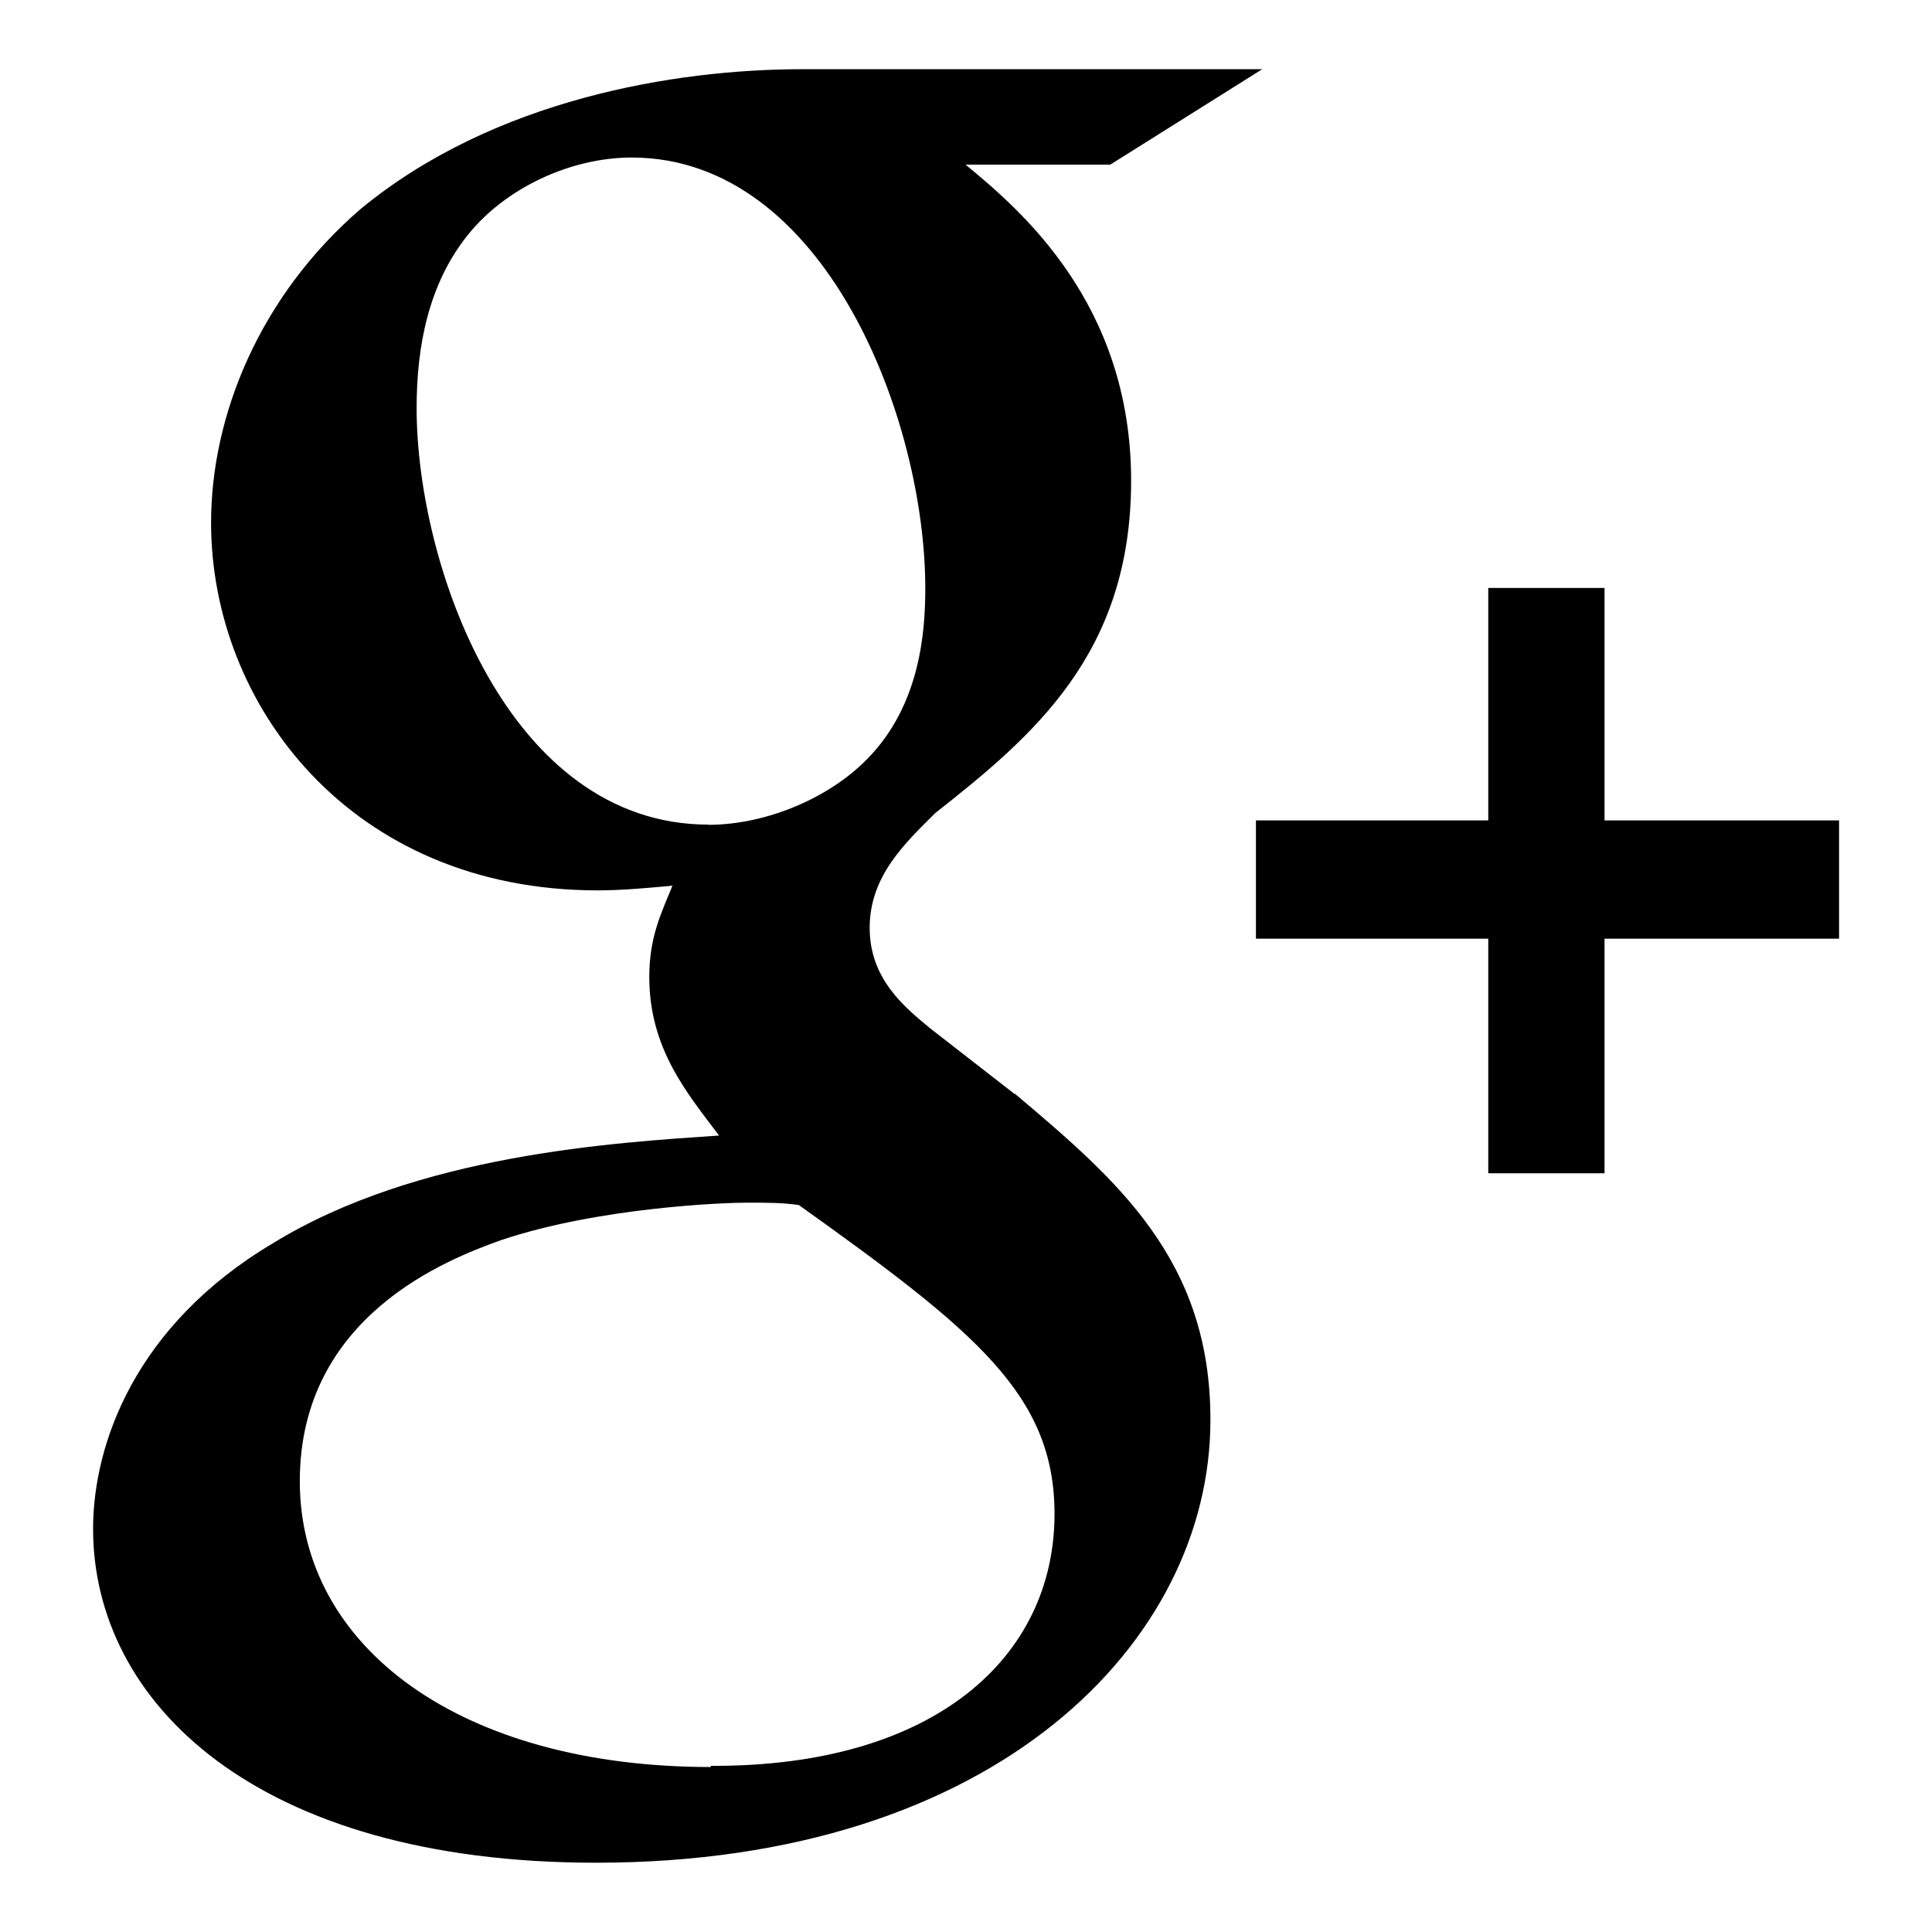
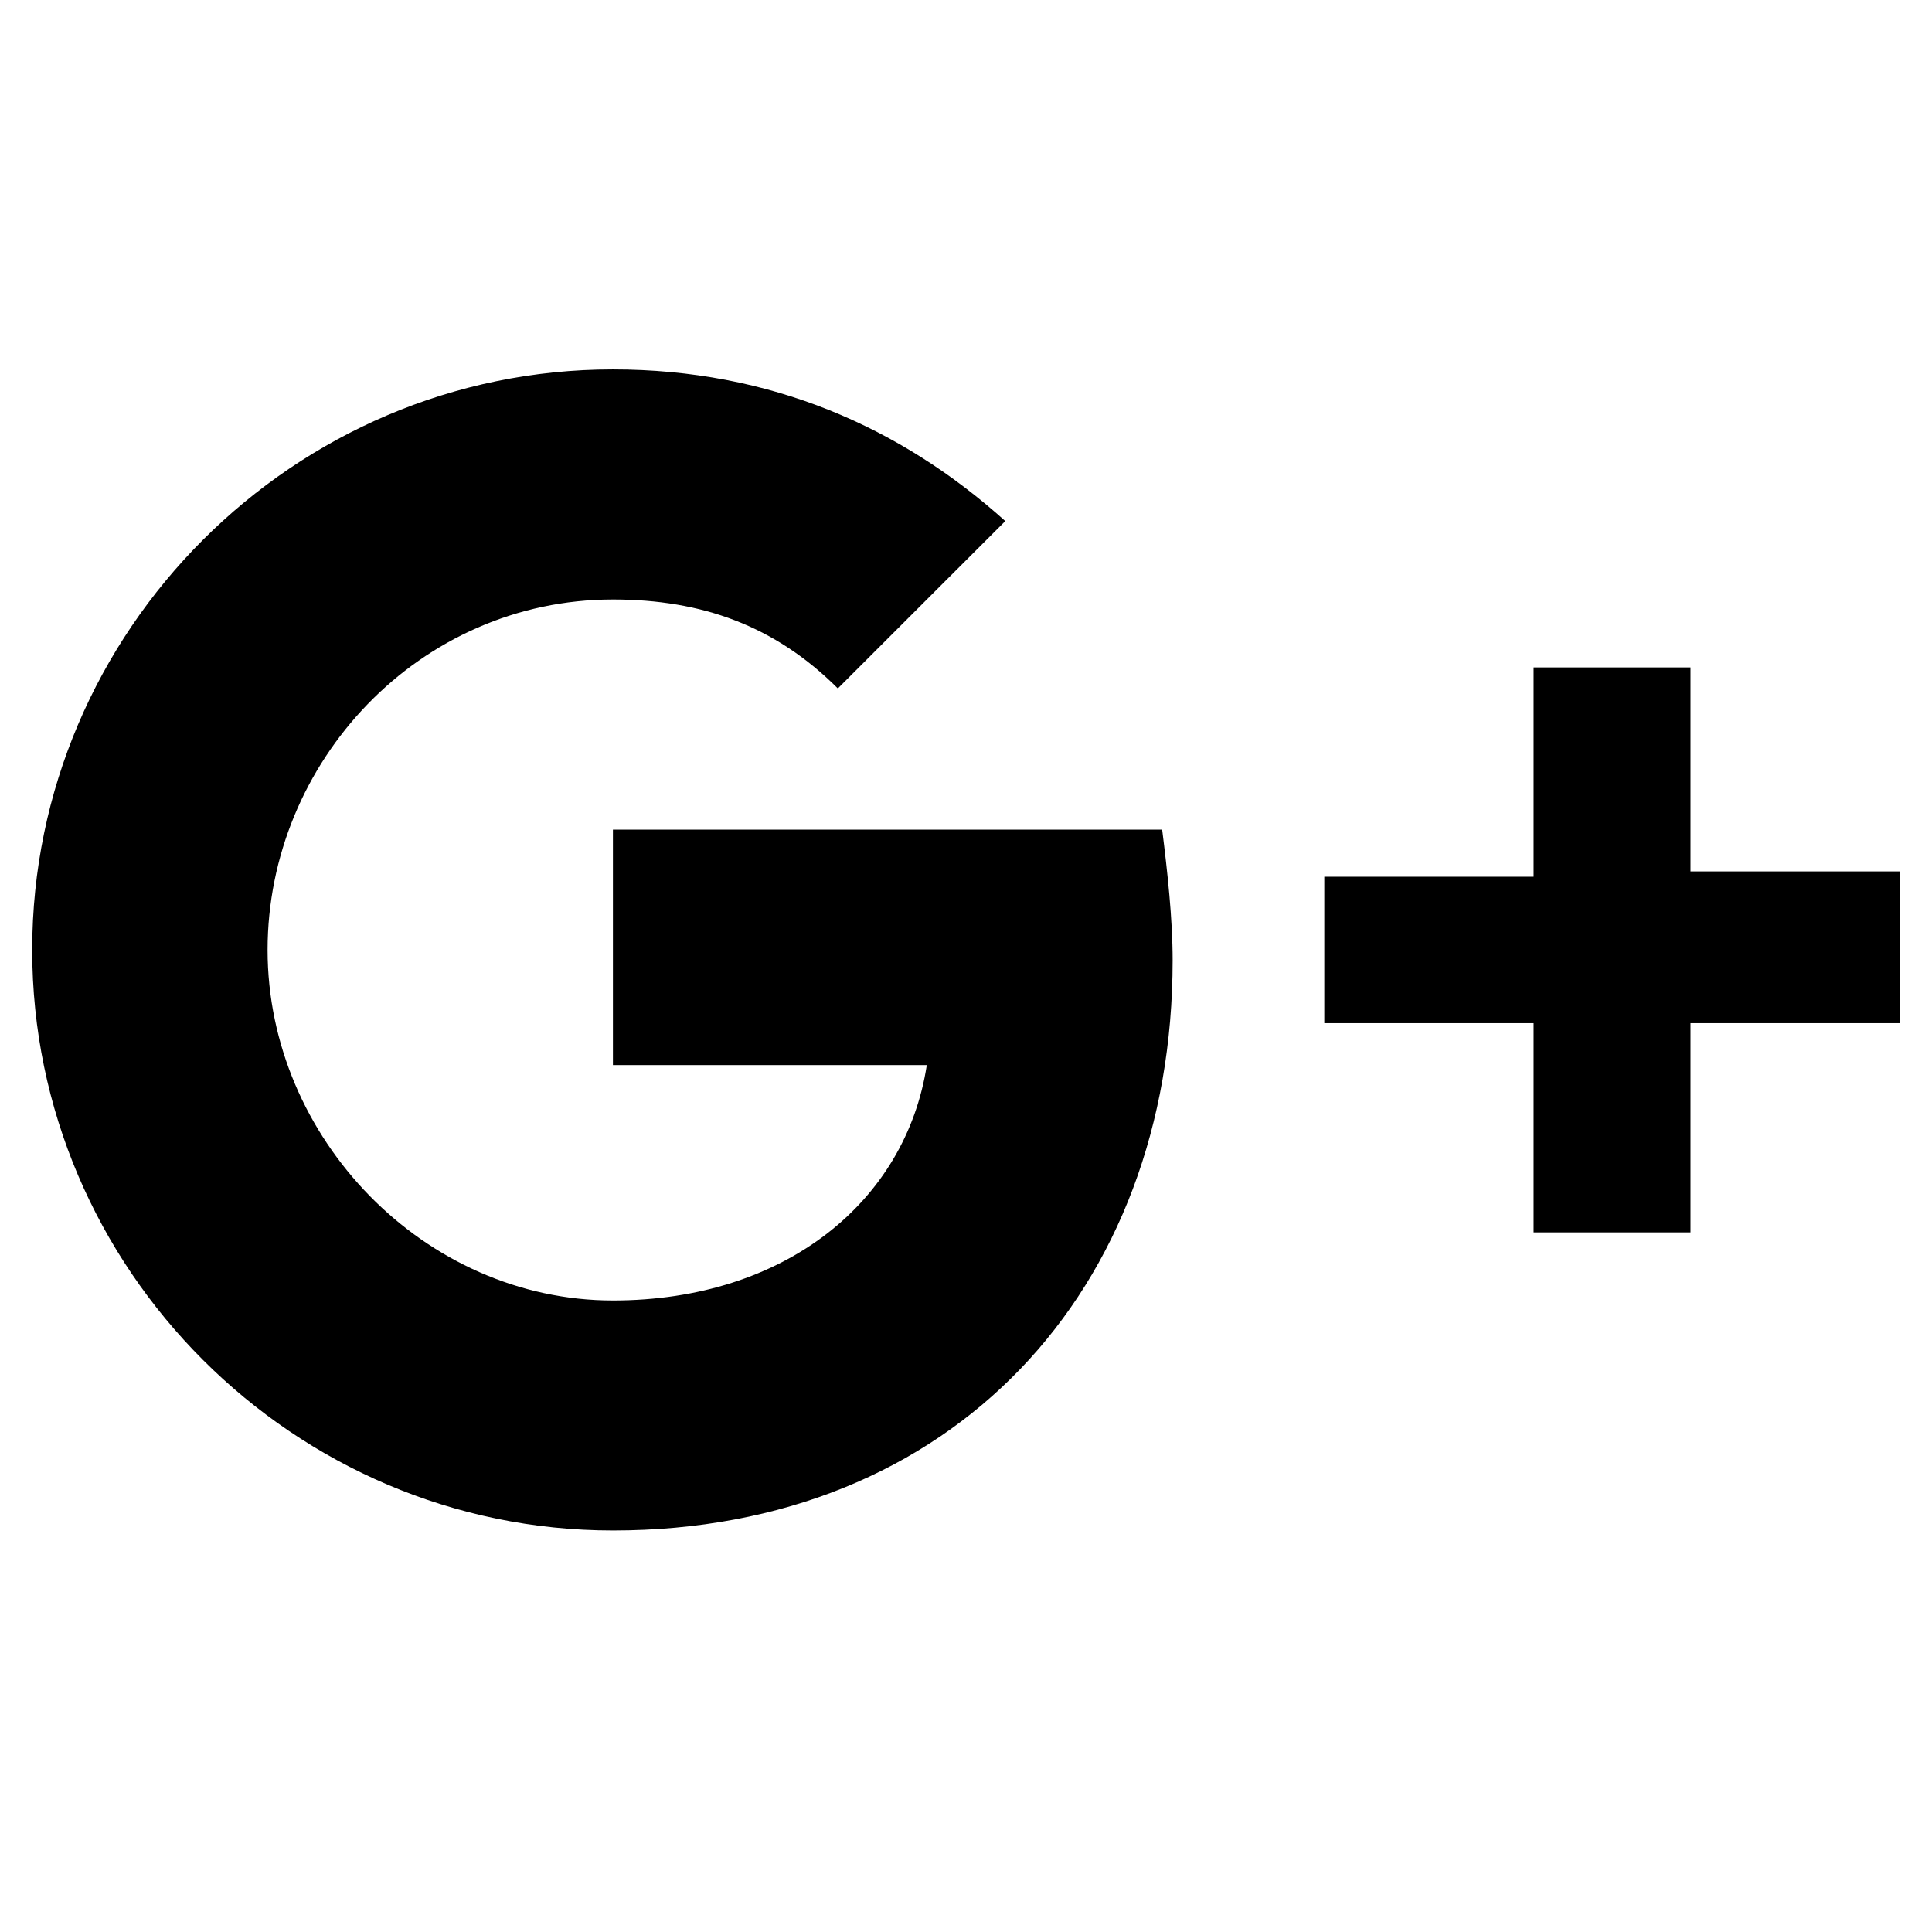
- <svg xmlns="http://www.w3.org/2000/svg" version="1.1" id="Layer_1" x="0px" y="0px" width="28px" height="28px" viewBox="0 0 28 28" enable-background="new 0 0 28 28" xml:space="preserve">
+ <svg xmlns="http://www.w3.org/2000/svg" version="1.1" id="Layer_1" x="0px" y="0px" width="24px" height="24px" viewBox="0 0 24 24" enable-background="new 0 0 24 24" xml:space="preserve">
  <g>
-     <g>
-       <path d="M14.703,15.854l-1.219-0.948c-0.372-0.308-0.88-0.715-0.88-1.459c0-0.748,0.508-1.223,0.95-1.663    c1.42-1.119,2.839-2.309,2.839-4.817c0-2.58-1.621-3.937-2.399-4.581h2.097l2.202-1.383h-6.67c-1.83,0-4.467,0.433-6.398,2.027    C3.768,4.287,3.059,6.018,3.059,7.576c0,2.634,2.022,5.328,5.604,5.328c0.339,0,0.71-0.033,1.083-0.068    c-0.167,0.408-0.336,0.748-0.336,1.324c0,1.04,0.551,1.685,1.011,2.297c-1.524,0.104-4.37,0.273-6.467,1.562    c-1.998,1.188-2.605,2.916-2.605,4.137c0,2.512,2.358,4.84,7.289,4.84c5.822,0,8.904-3.223,8.904-6.41    c0.008-2.327-1.359-3.489-2.829-4.731H14.703z M10.269,11.951c-2.912,0-4.231-3.765-4.231-6.037c0-0.884,0.168-1.797,0.744-2.511    c0.543-0.679,1.489-1.12,2.372-1.12c2.807,0,4.256,3.798,4.256,6.242c0,0.612-0.067,1.694-0.845,2.478    c-0.537,0.55-1.438,0.948-2.295,0.951V11.951z M10.302,25.609c-3.621,0-5.957-1.732-5.957-4.142c0-2.408,2.165-3.223,2.911-3.492    c1.421-0.479,3.25-0.545,3.555-0.545c0.338,0,0.52,0,0.766,0.034c2.574,1.838,3.706,2.757,3.706,4.479    c-0.002,2.073-1.736,3.665-4.982,3.649L10.302,25.609z" />
-       <polygon points="23.254,11.89 23.254,8.521 21.569,8.521 21.569,11.89 18.202,11.89 18.202,13.604 21.569,13.604 21.569,17.004     23.254,17.004 23.254,13.604 26.653,13.604 26.653,11.89   " />
-     </g>
+     <path d="M21,8.291h-1.949v2.6h-2.6v1.819h2.6v2.599H21V12.71h2.6v-1.885H21V8.291z" />
+     <path d="M7.614,10.306v2.925h3.899c-0.26,1.689-1.754,2.924-3.899,2.924c-2.34,0-4.29-2.016-4.29-4.354s1.885-4.354,4.29-4.354   c1.104,0,2.014,0.326,2.794,1.105l2.08-2.079c-1.3-1.17-2.924-1.884-4.874-1.884C3.649,4.587,0.4,7.836,0.4,11.8   s3.249,7.212,7.214,7.212c4.224,0,6.953-2.988,6.953-7.082c0-0.52-0.065-1.104-0.13-1.624H7.614z" />
  </g>
</svg>
